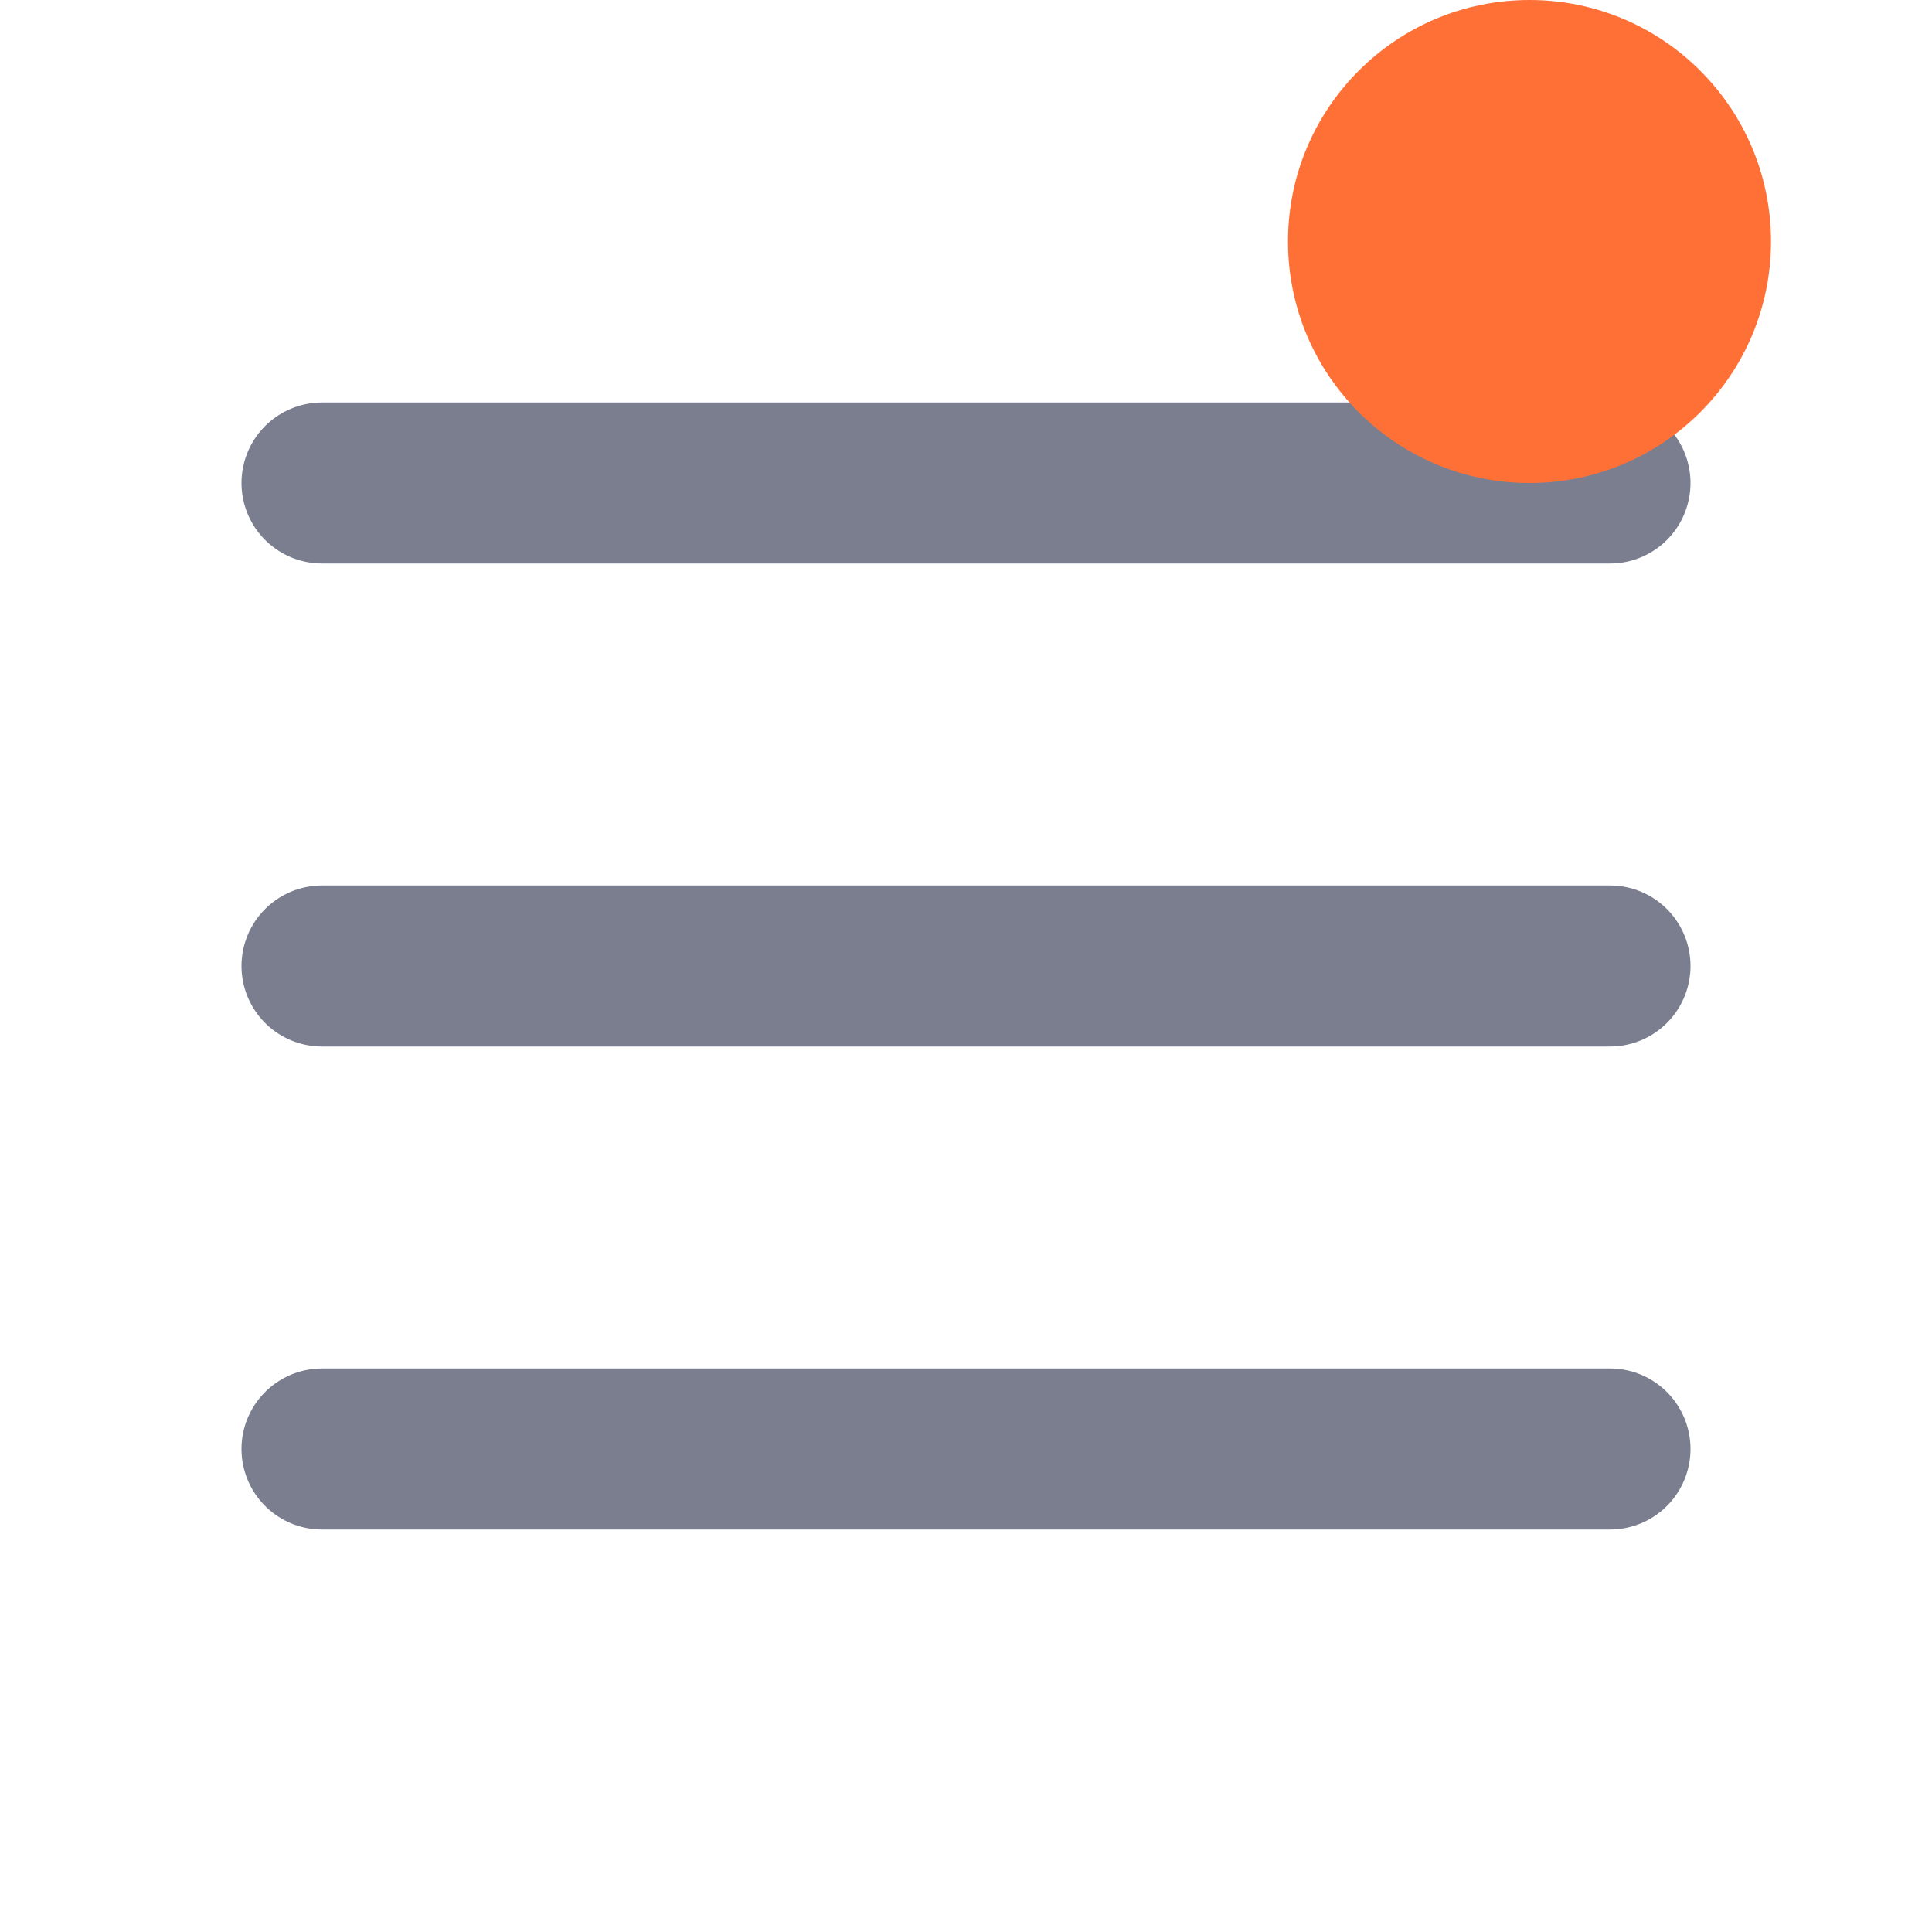
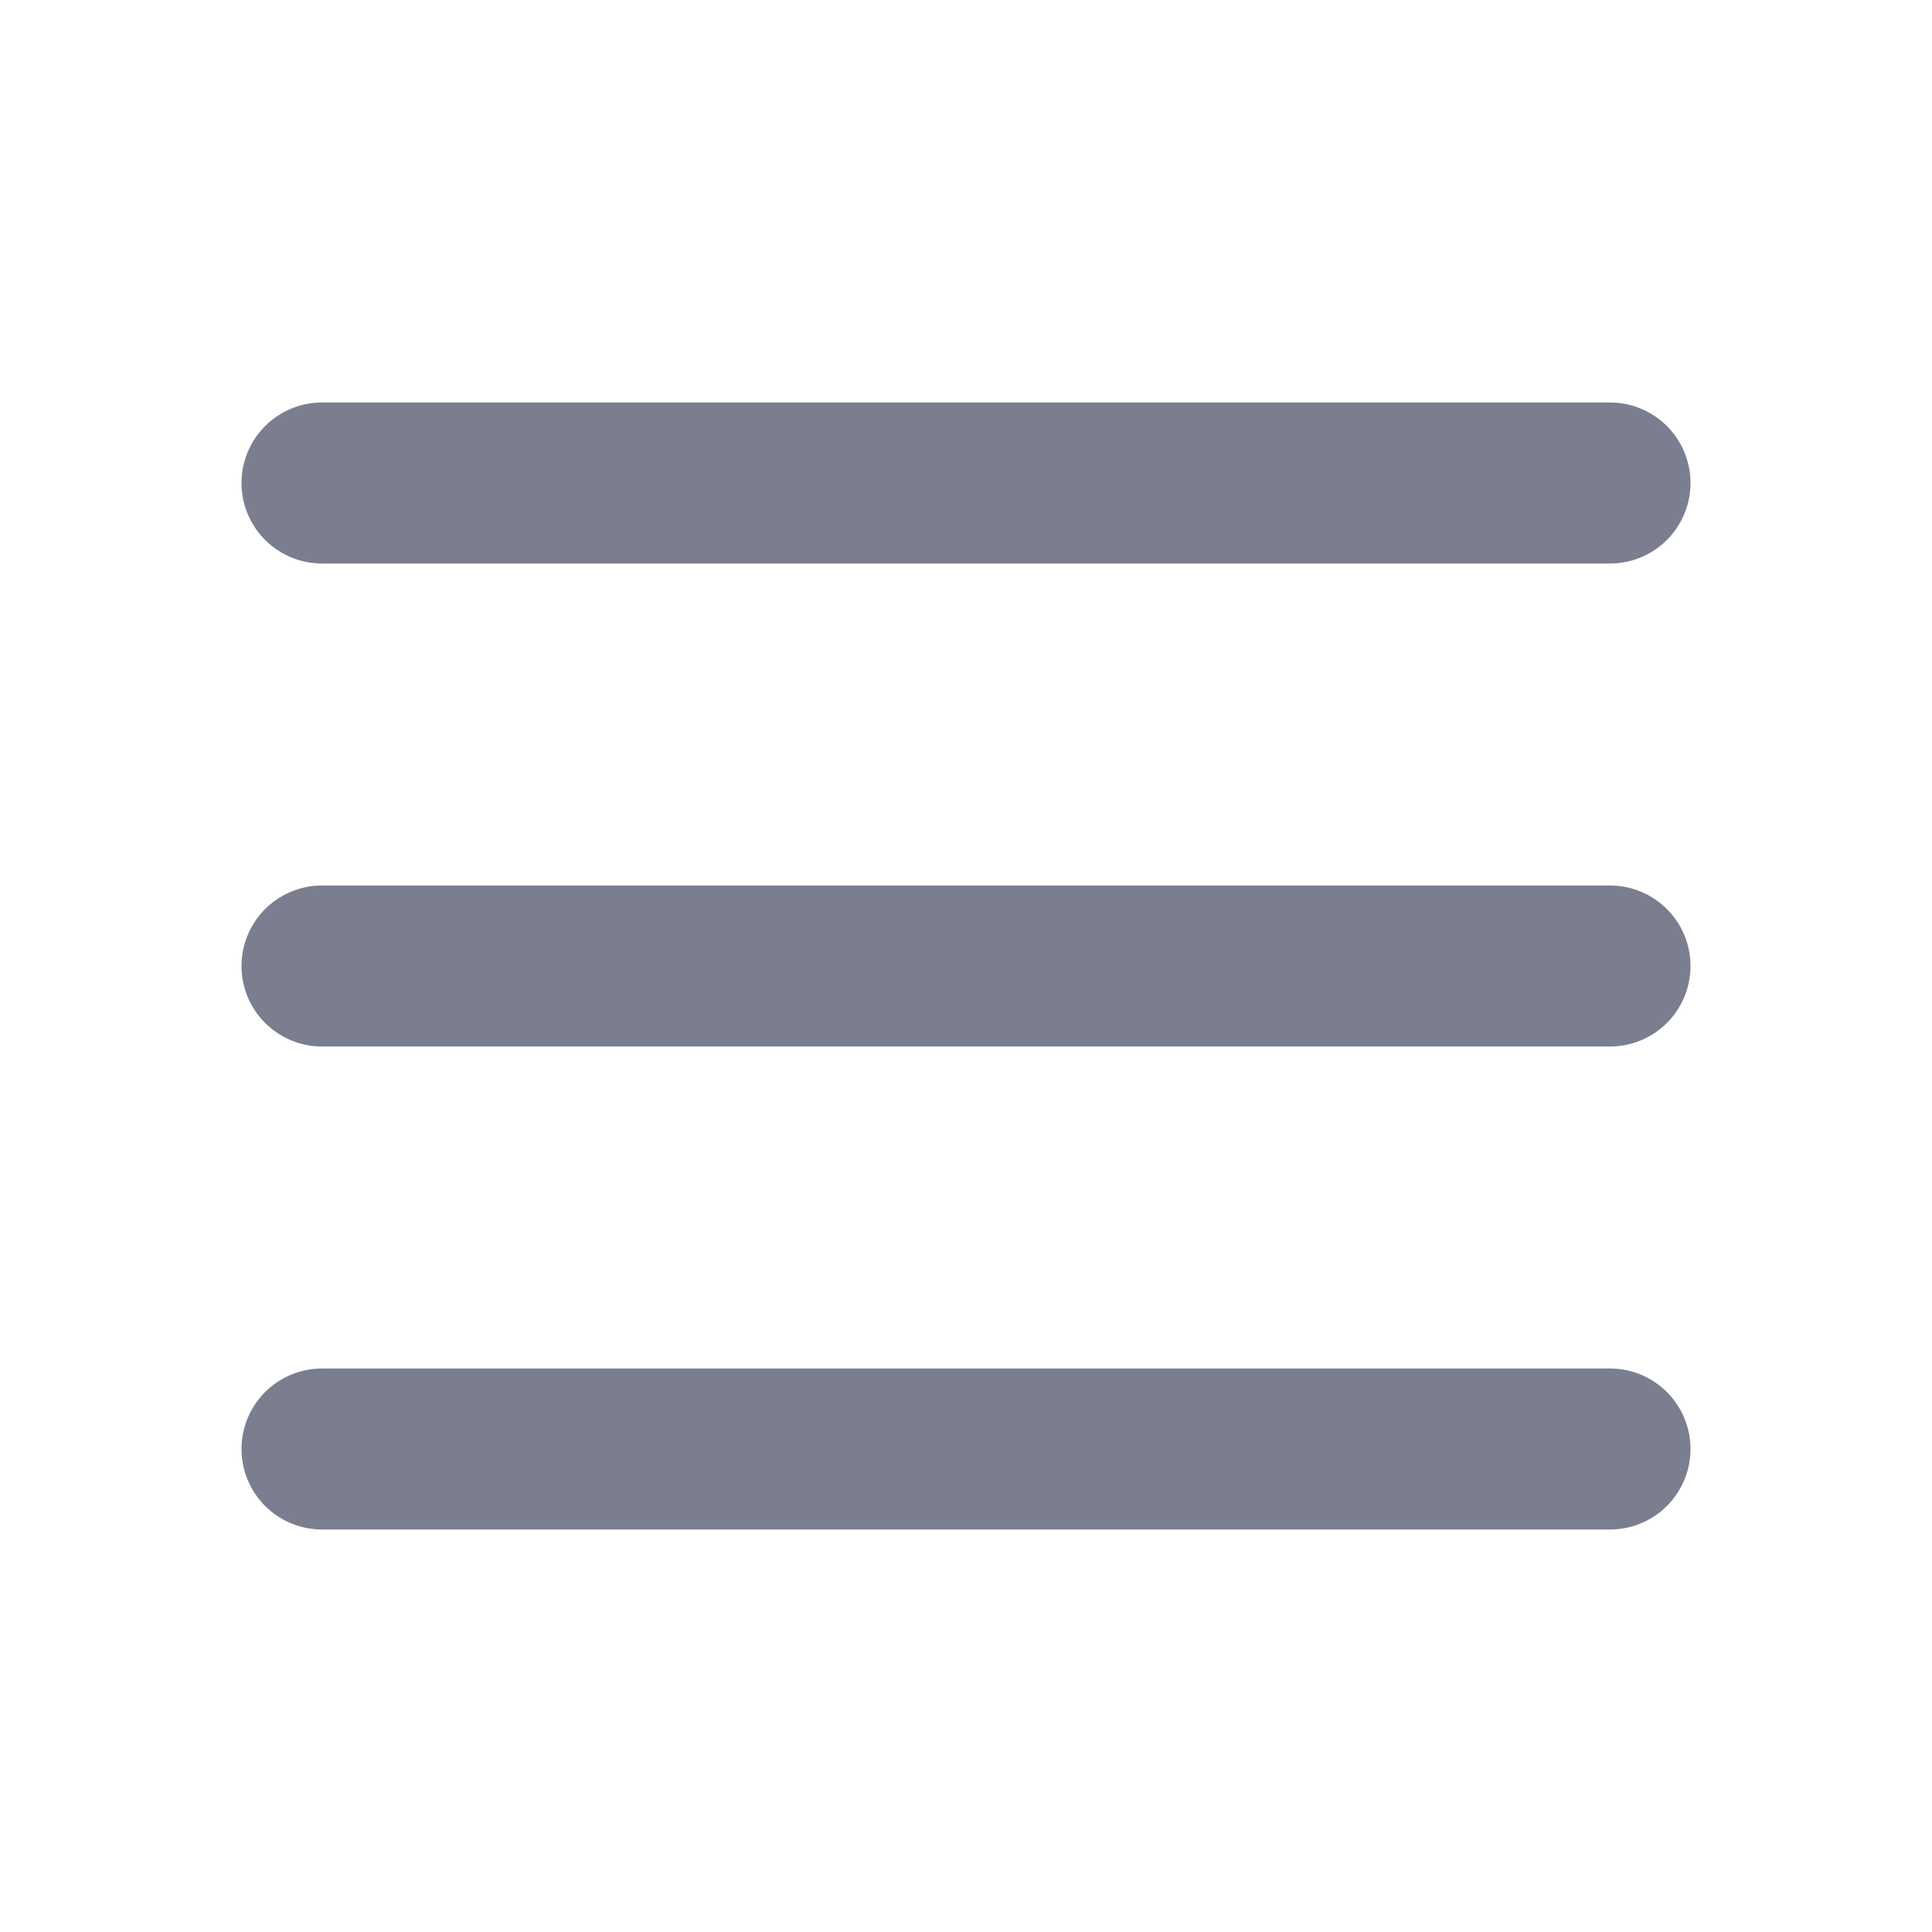
<svg xmlns="http://www.w3.org/2000/svg" width="24" height="24" viewBox="0 0 24 24" fill="none">
  <path d="M4 18H20M4 6H20H4ZM4 12H20H4Z" stroke="#7B7E8F" stroke-width="2" stroke-linecap="round" stroke-linejoin="round" />
-   <circle cx="19" cy="3" r="3" fill="#FF7037" />
</svg>
